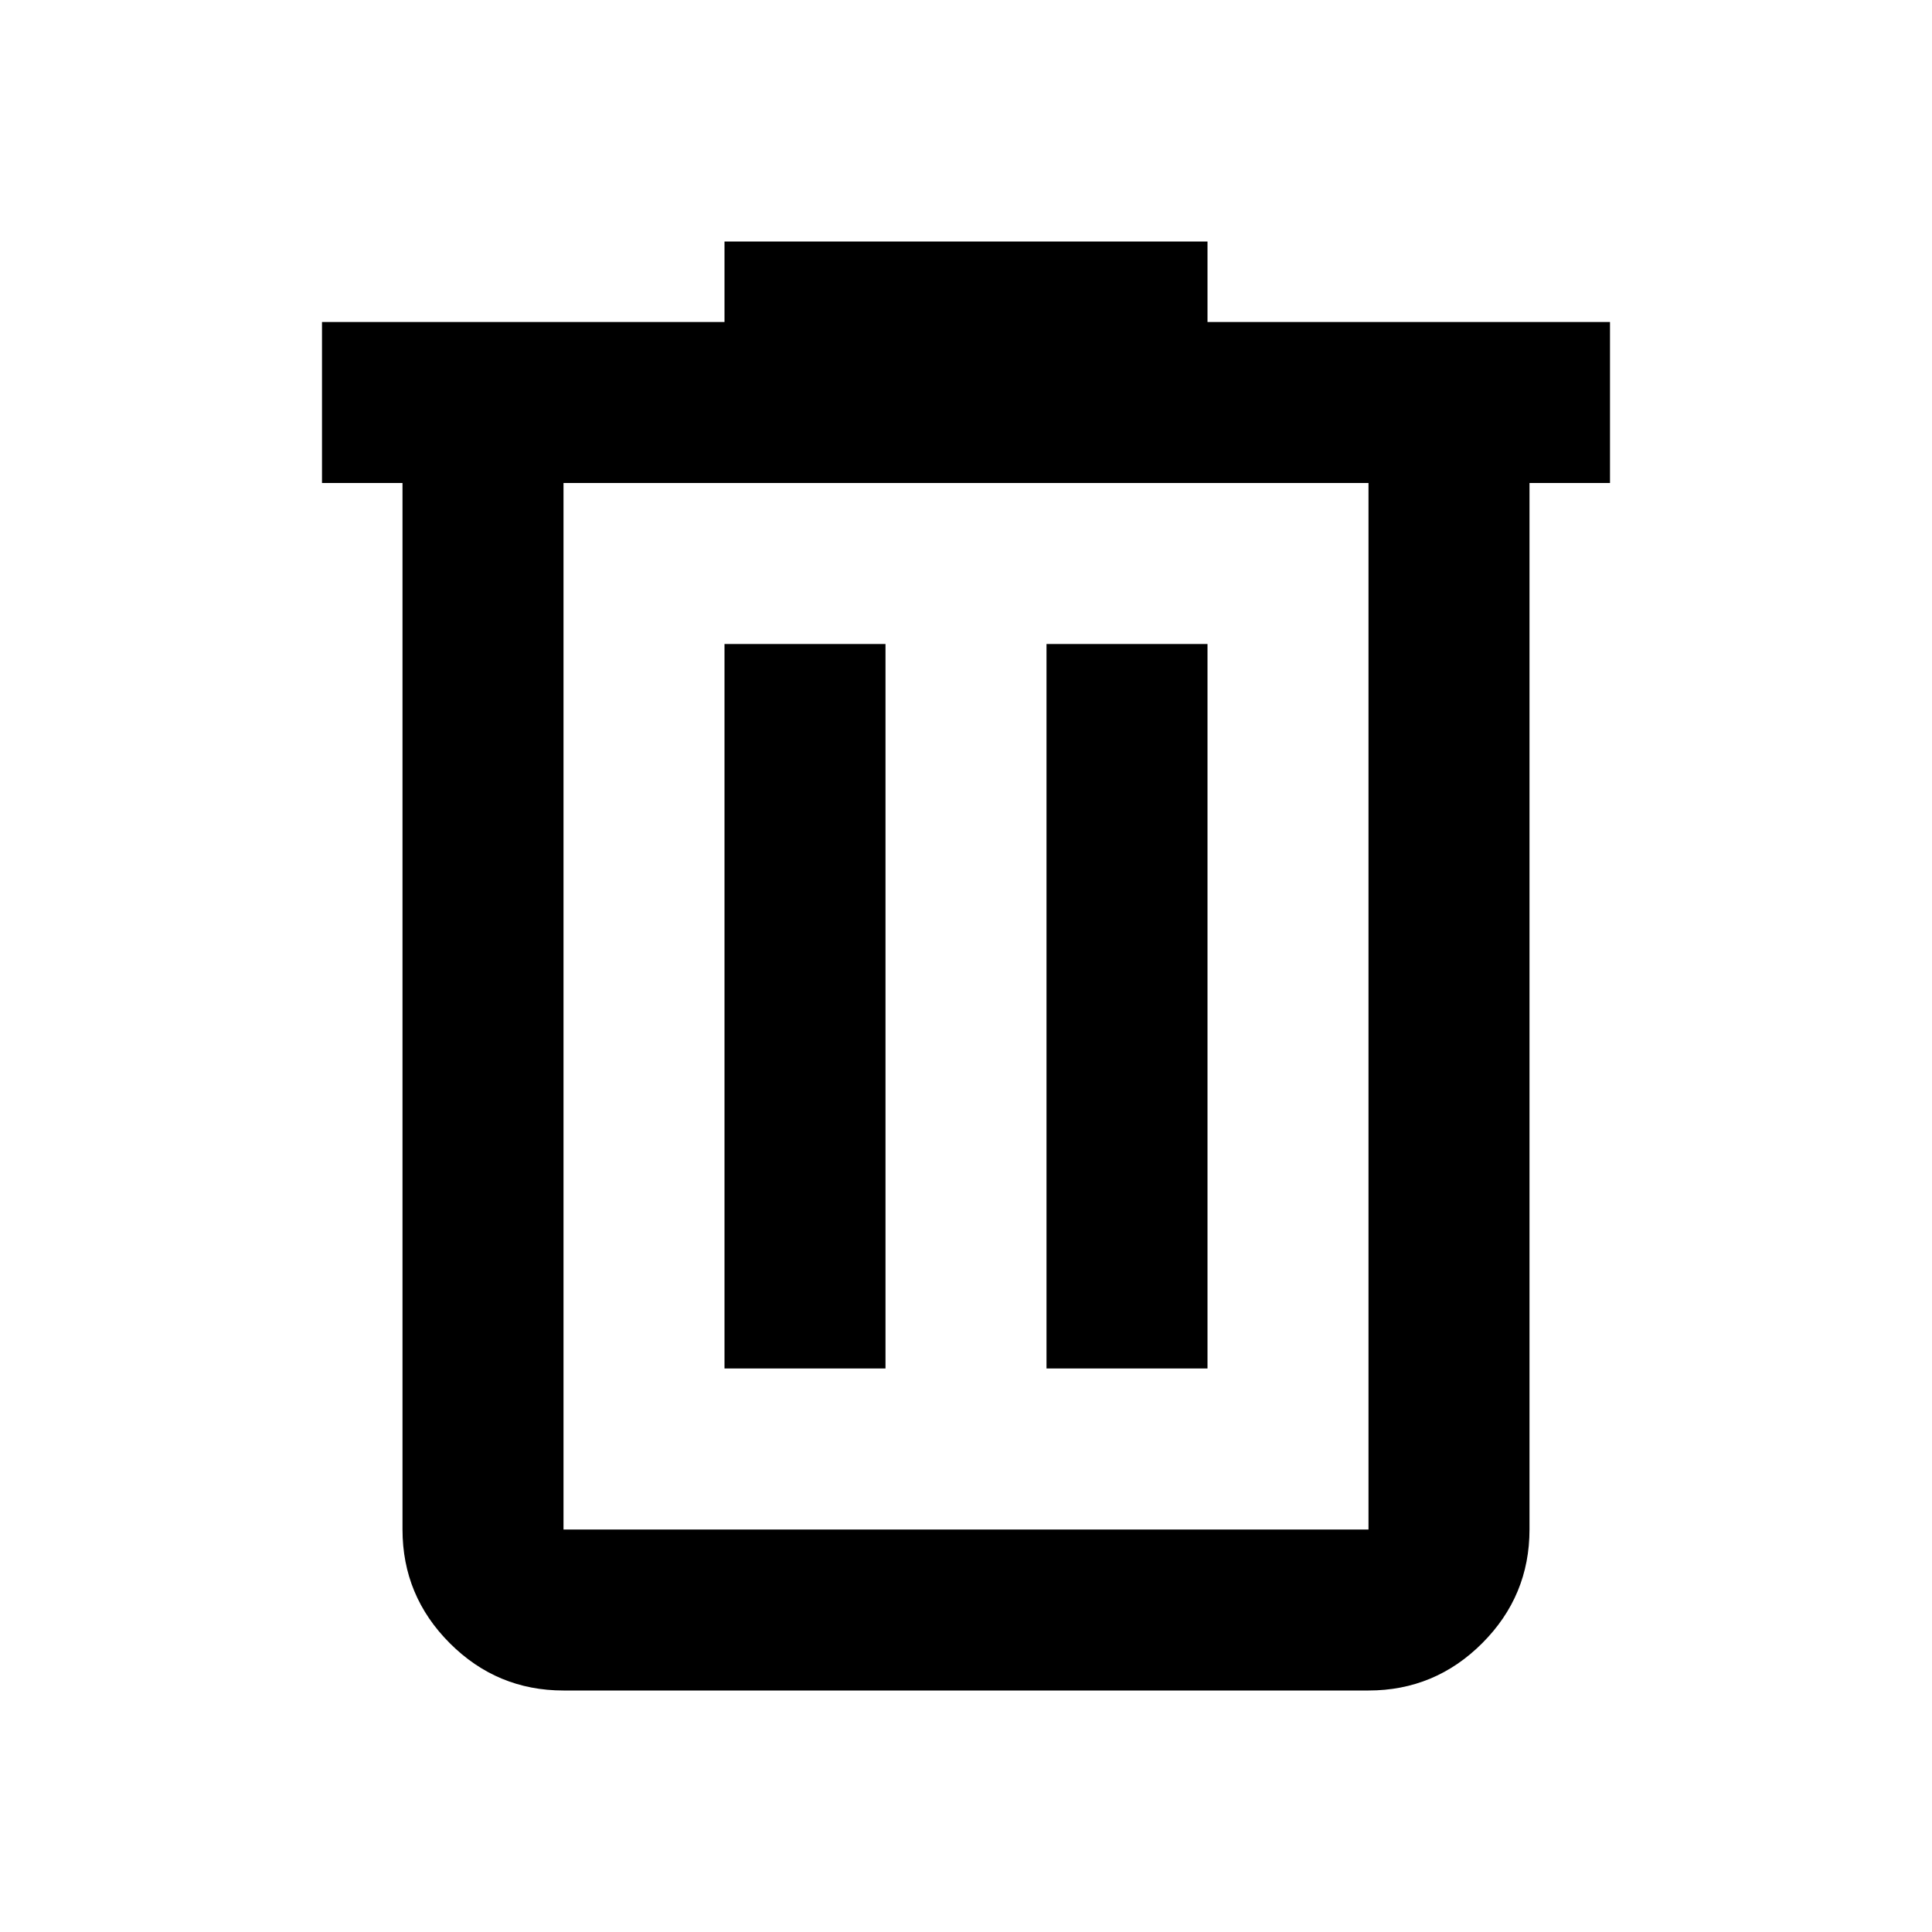
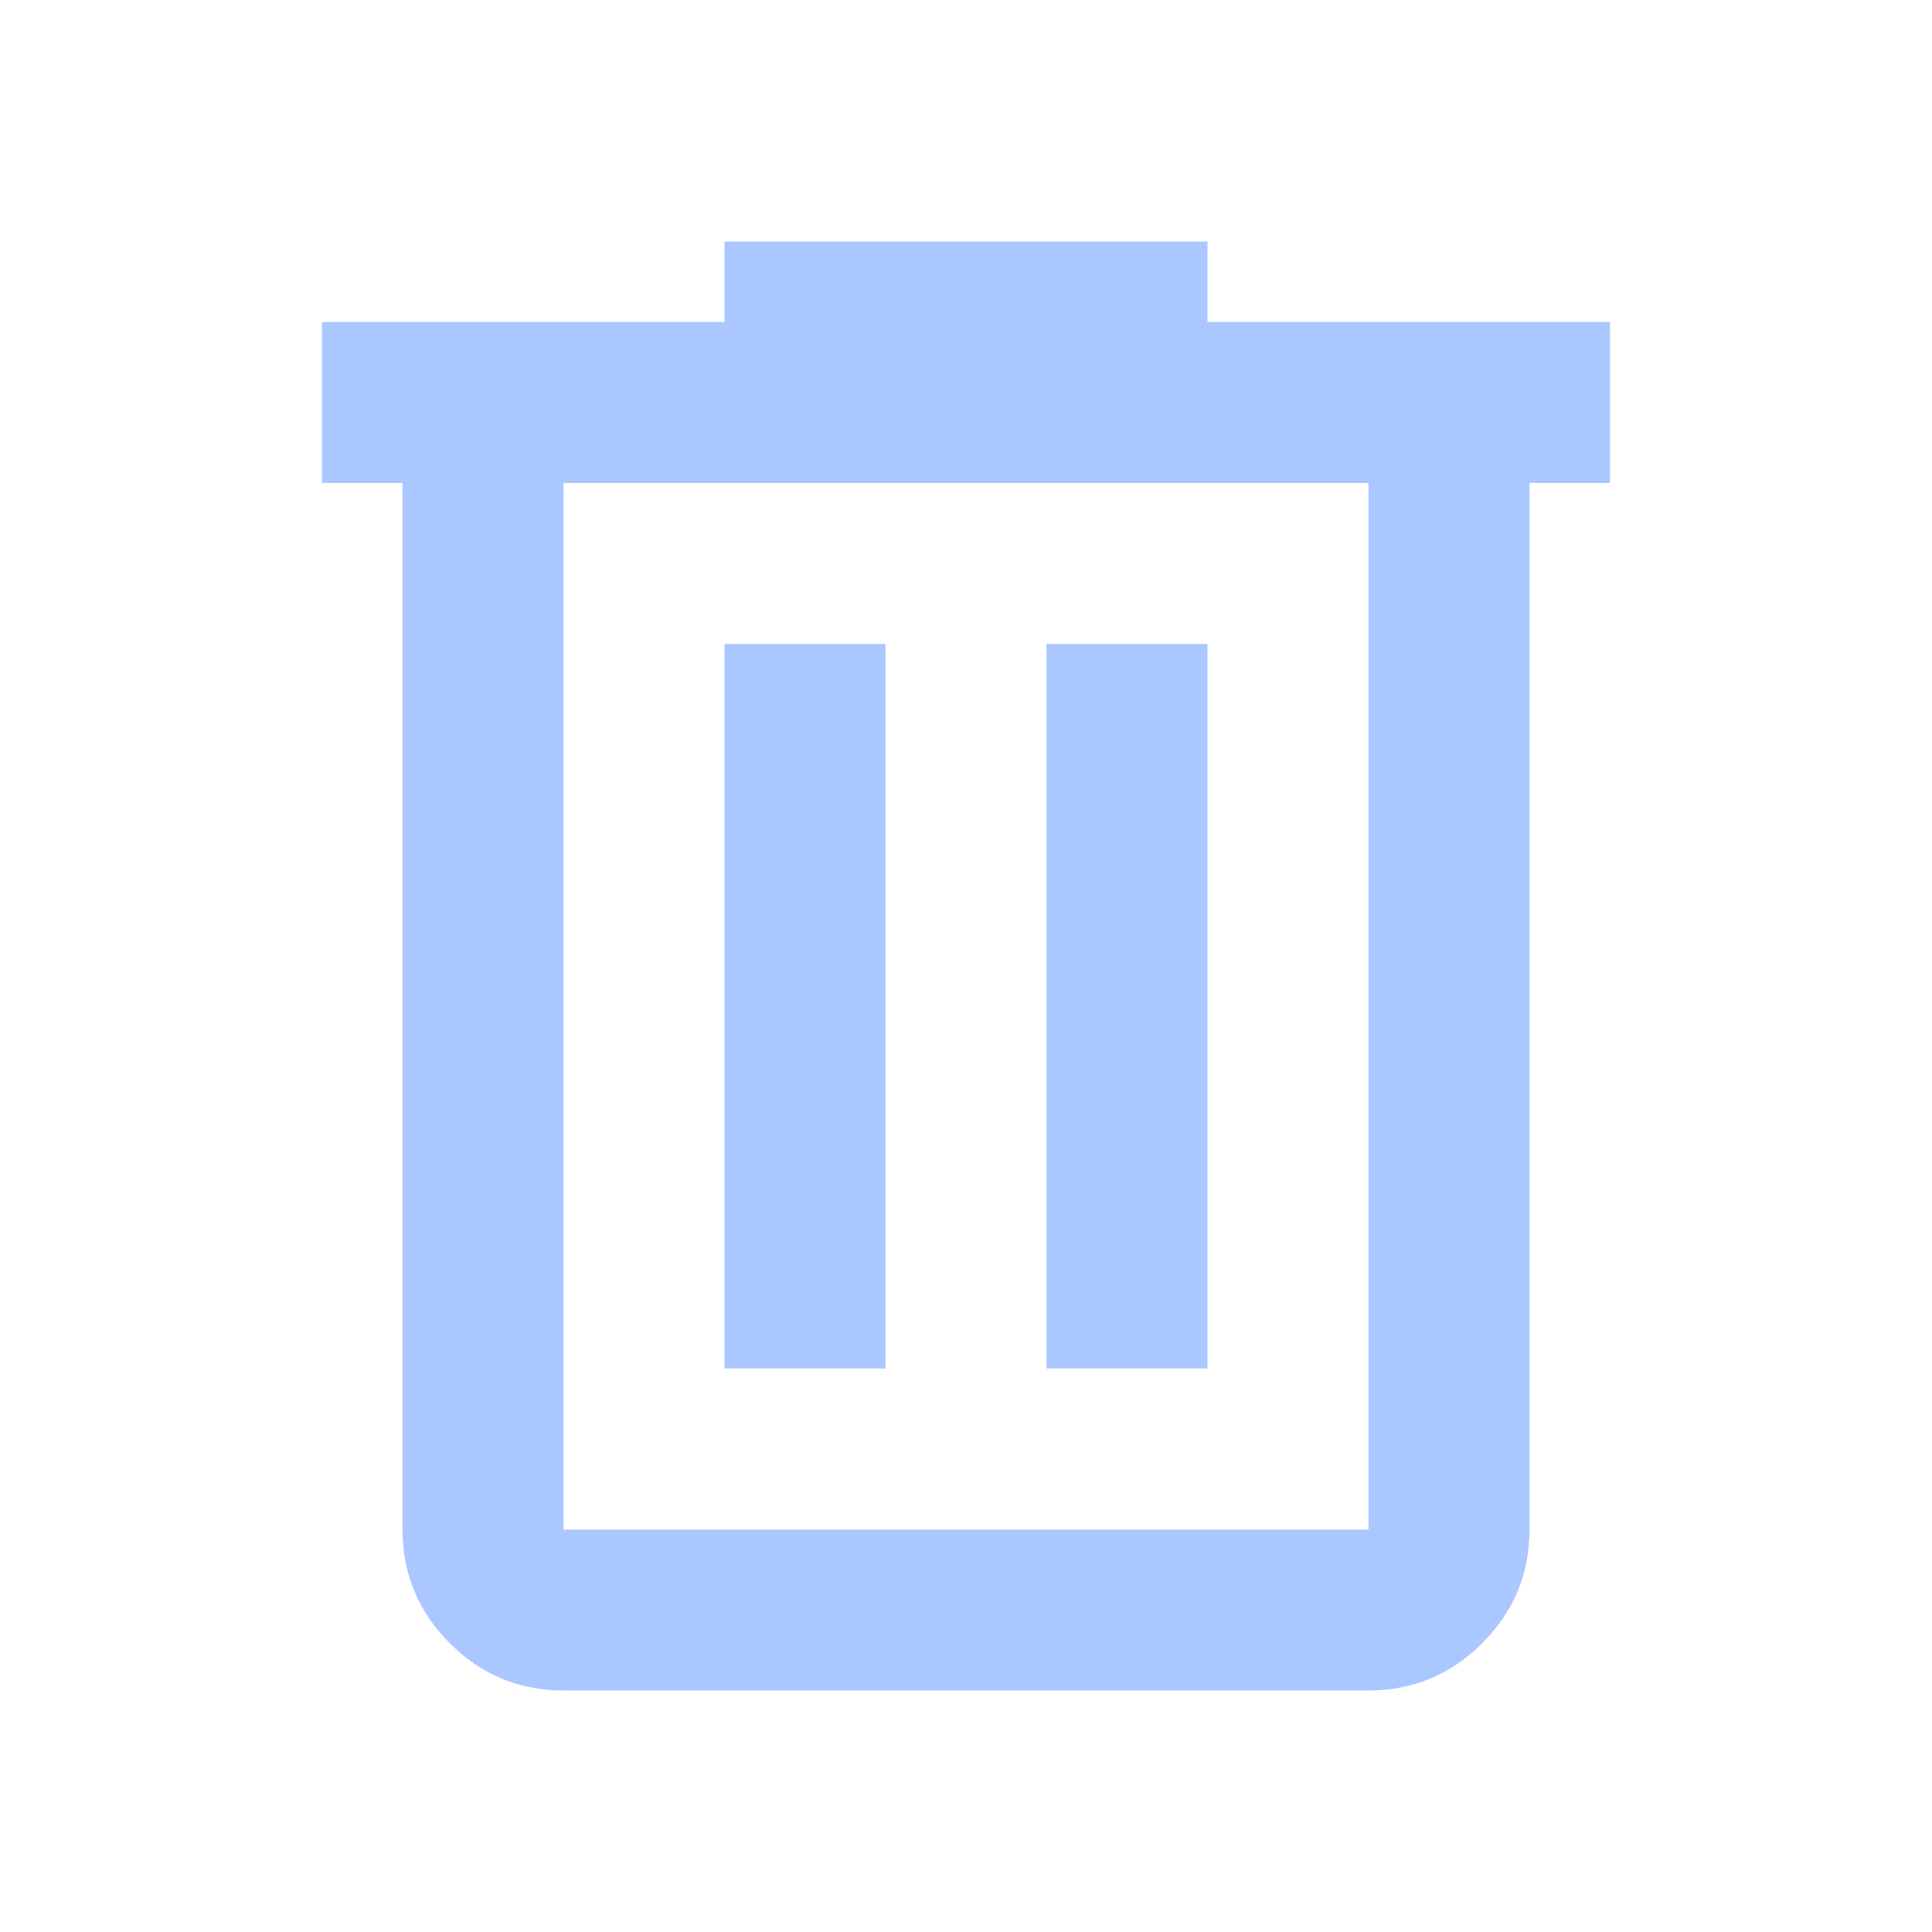
- <svg xmlns="http://www.w3.org/2000/svg" height="24px" viewBox="0 -960 960 960" width="24px" fill="#000000">
+ <svg xmlns="http://www.w3.org/2000/svg" height="24px" viewBox="0 -960 960 960" width="24px" fill="#aac7ff">
  <path d="M280-120q-33 0-56.5-23.5T200-200v-520h-40v-80h200v-40h240v40h200v80h-40v520q0 33-23.5 56.5T680-120H280Zm400-600H280v520h400v-520ZM360-280h80v-360h-80v360Zm160 0h80v-360h-80v360ZM280-720v520-520Z" />
</svg>
